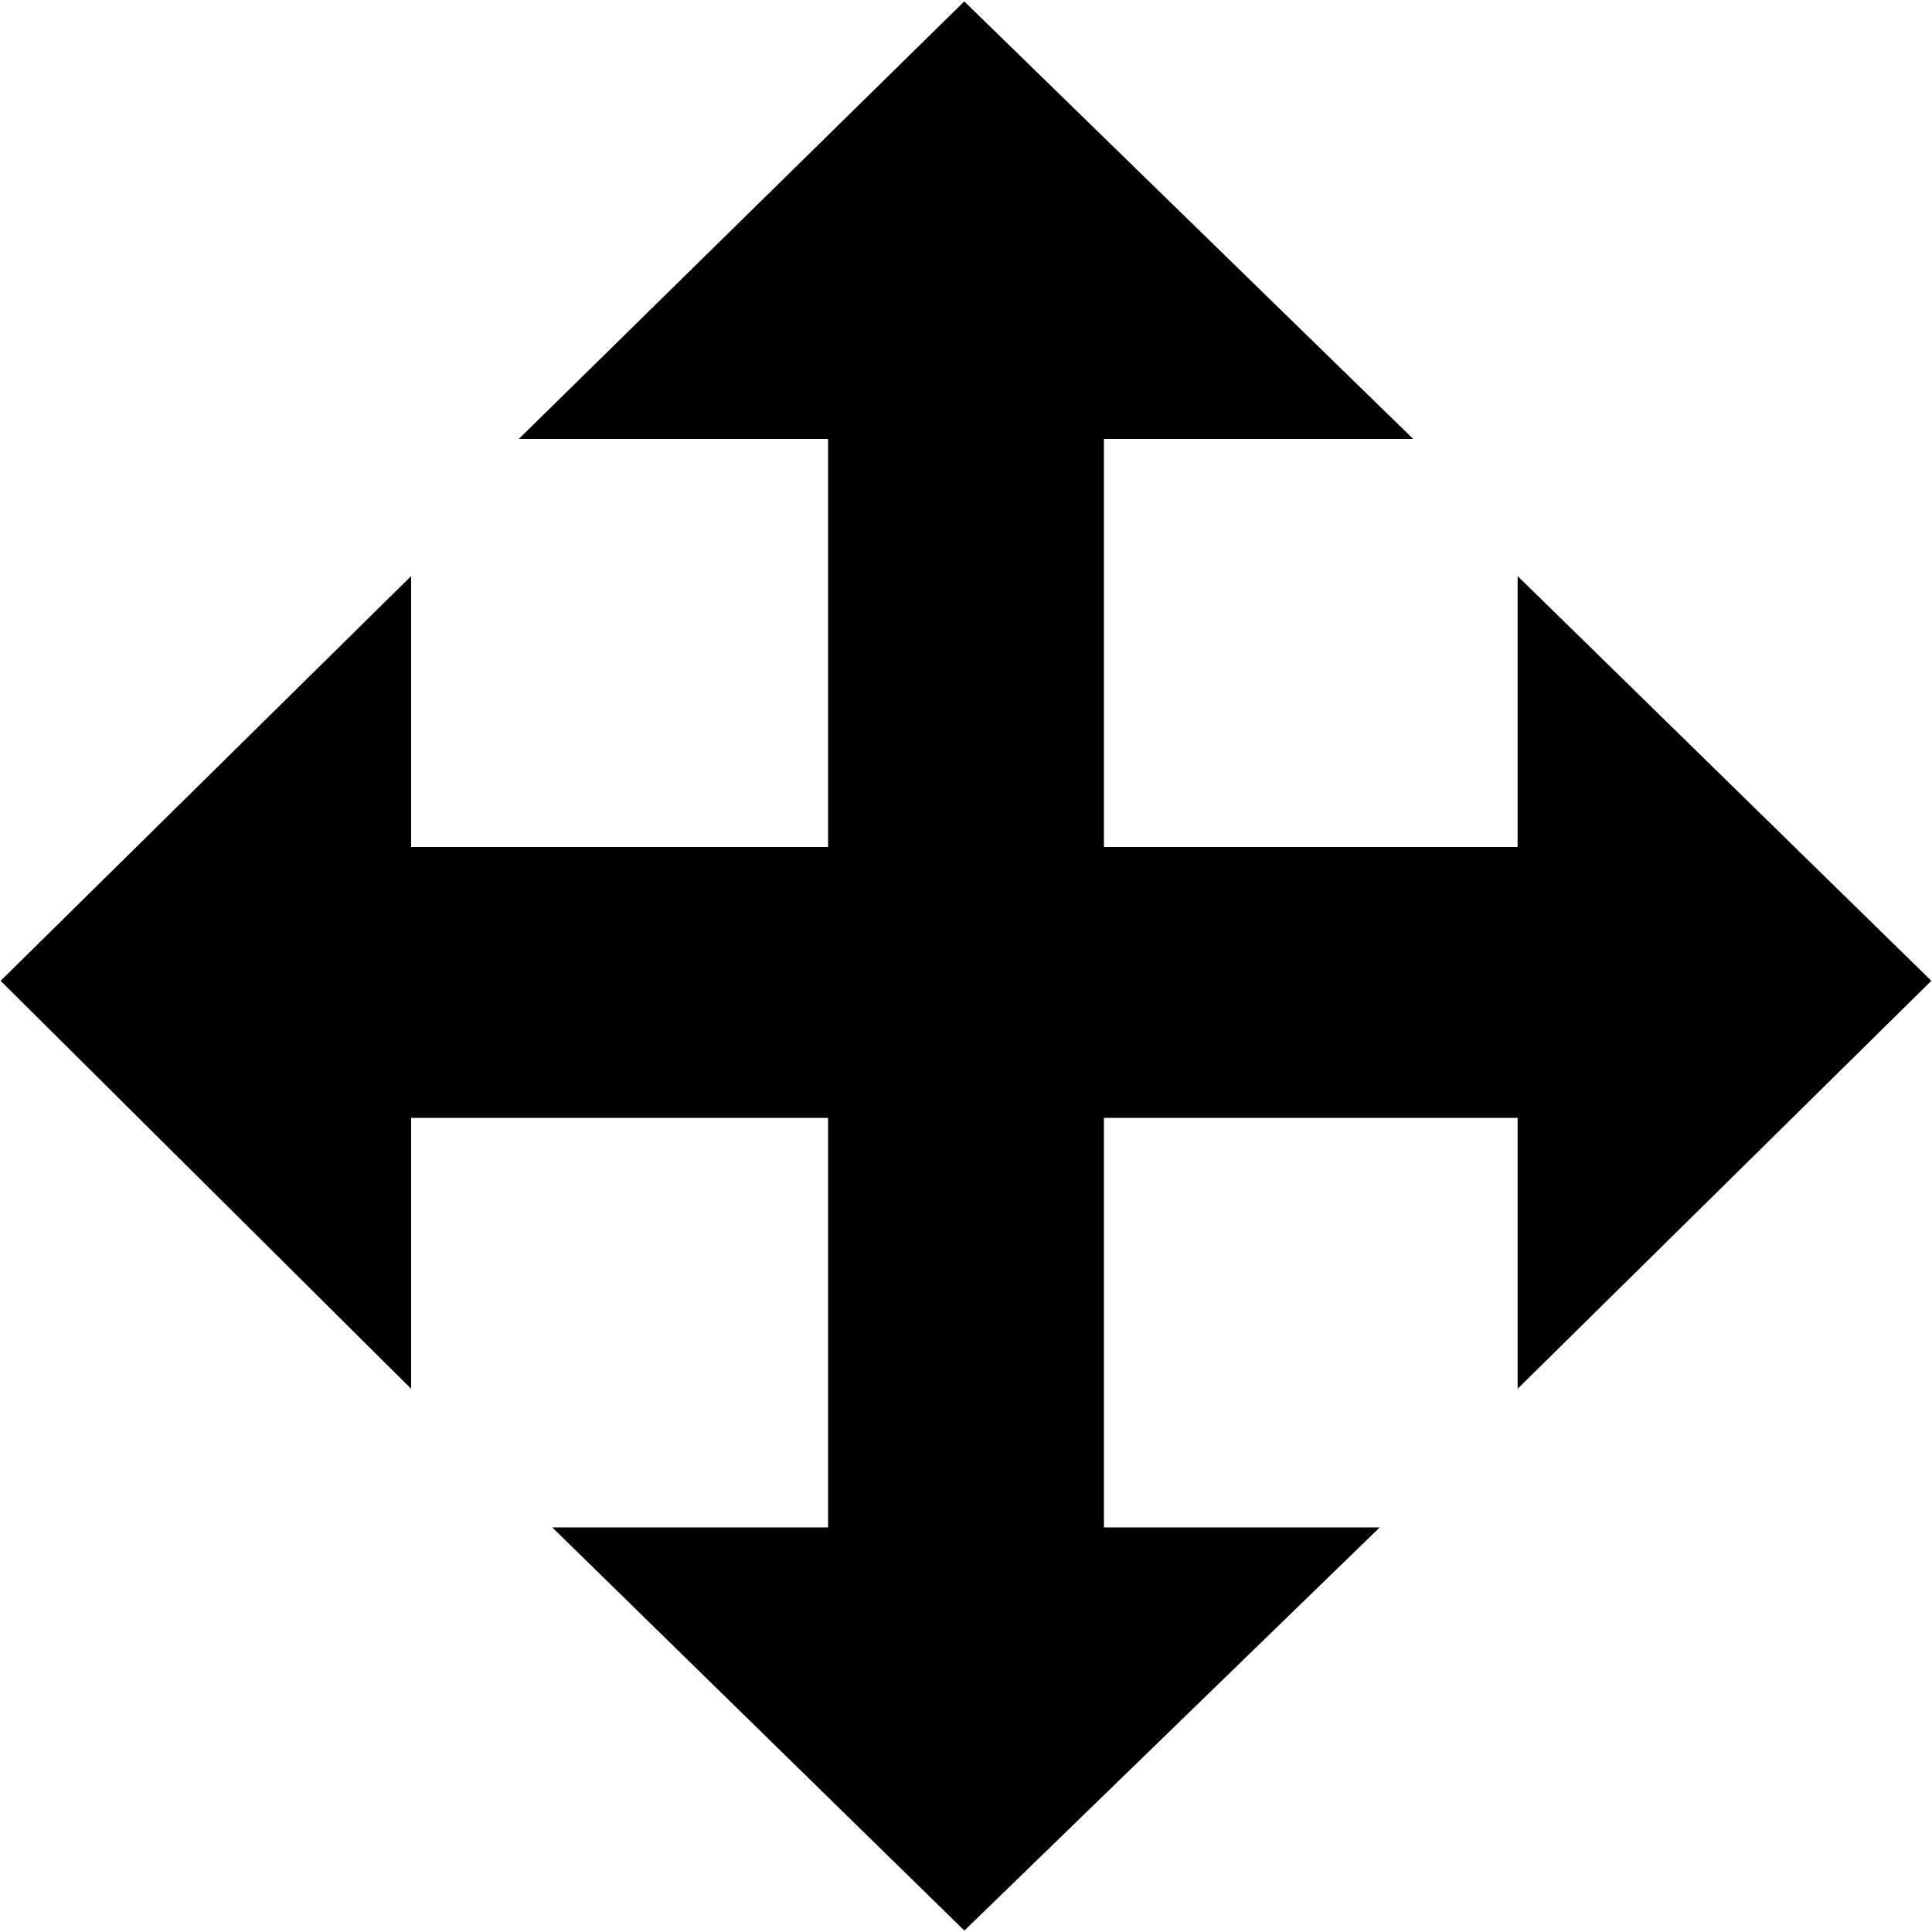
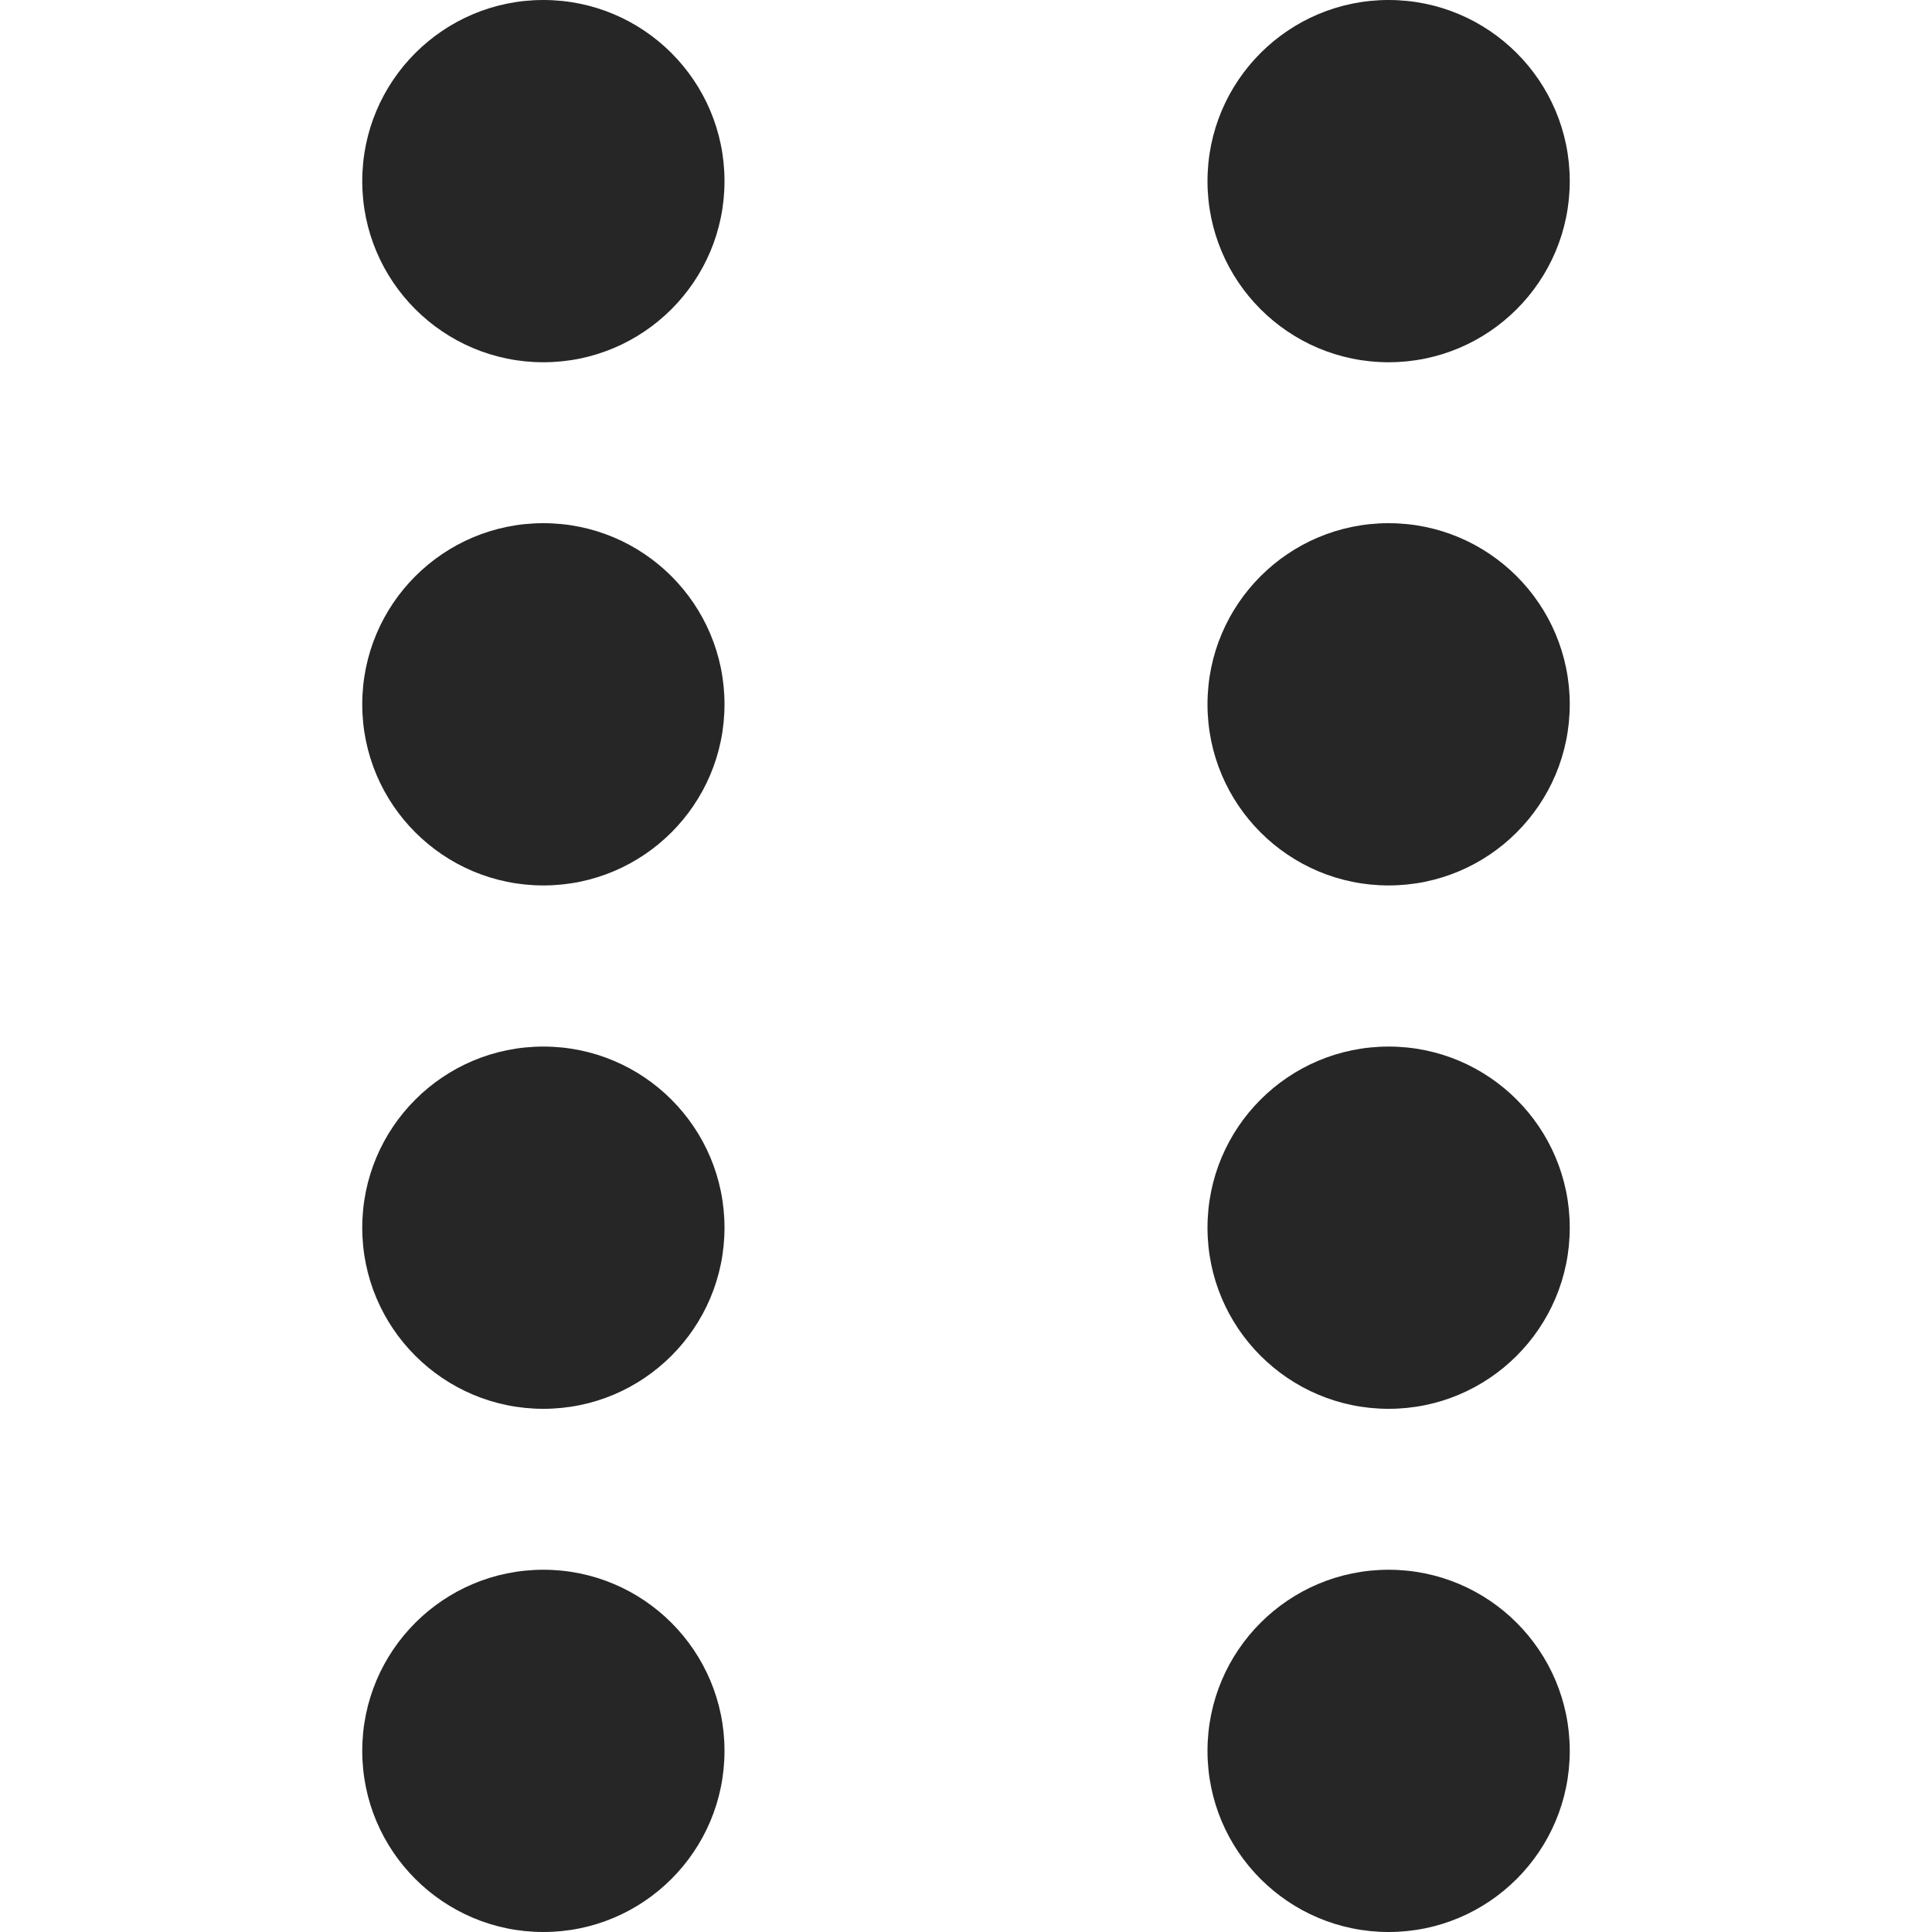
- <svg xmlns="http://www.w3.org/2000/svg" width="128" height="128">
-   <path d="M73.137 29.08h-9.209 29.7L63.886.093 34.373 29.08h20.49v27.035H27.238v17.948h27.625v27.133h18.274V74.063h27.41V56.115h-27.41V29.08zm-9.245 98.827l27.518-26.711H36.59l27.302 26.71zM.042 64.982l27.196 27.029V38.167L.042 64.982zm100.505-26.815V92.01l27.41-27.029-27.41-26.815z" />
+ <svg xmlns="http://www.w3.org/2000/svg" viewBox="0 0 1024 1024" version="1.1">
+   <path d="M288 192a96 96 0 1 1 0-192 96 96 0 0 1 0 192z m0 277.3a96 96 0 1 1 0-192 96 96 0 0 1 0 192z m0 277.4a96 96 0 1 1 0-192 96 96 0 0 1 0 192zM288 1024a96 96 0 1 1 0-192 96 96 0 0 1 0 192z m448-832a96 96 0 1 1 0-192 96 96 0 0 1 0 192z m0 277.3a96 96 0 1 1 0-192 96 96 0 0 1 0 192z m0 277.4a96 96 0 1 1 0-192 96 96 0 0 1 0 192z m0 277.3a96 96 0 1 1 0-192 96 96 0 0 1 0 192z" fill="#262626" p-id="554" />
</svg>
